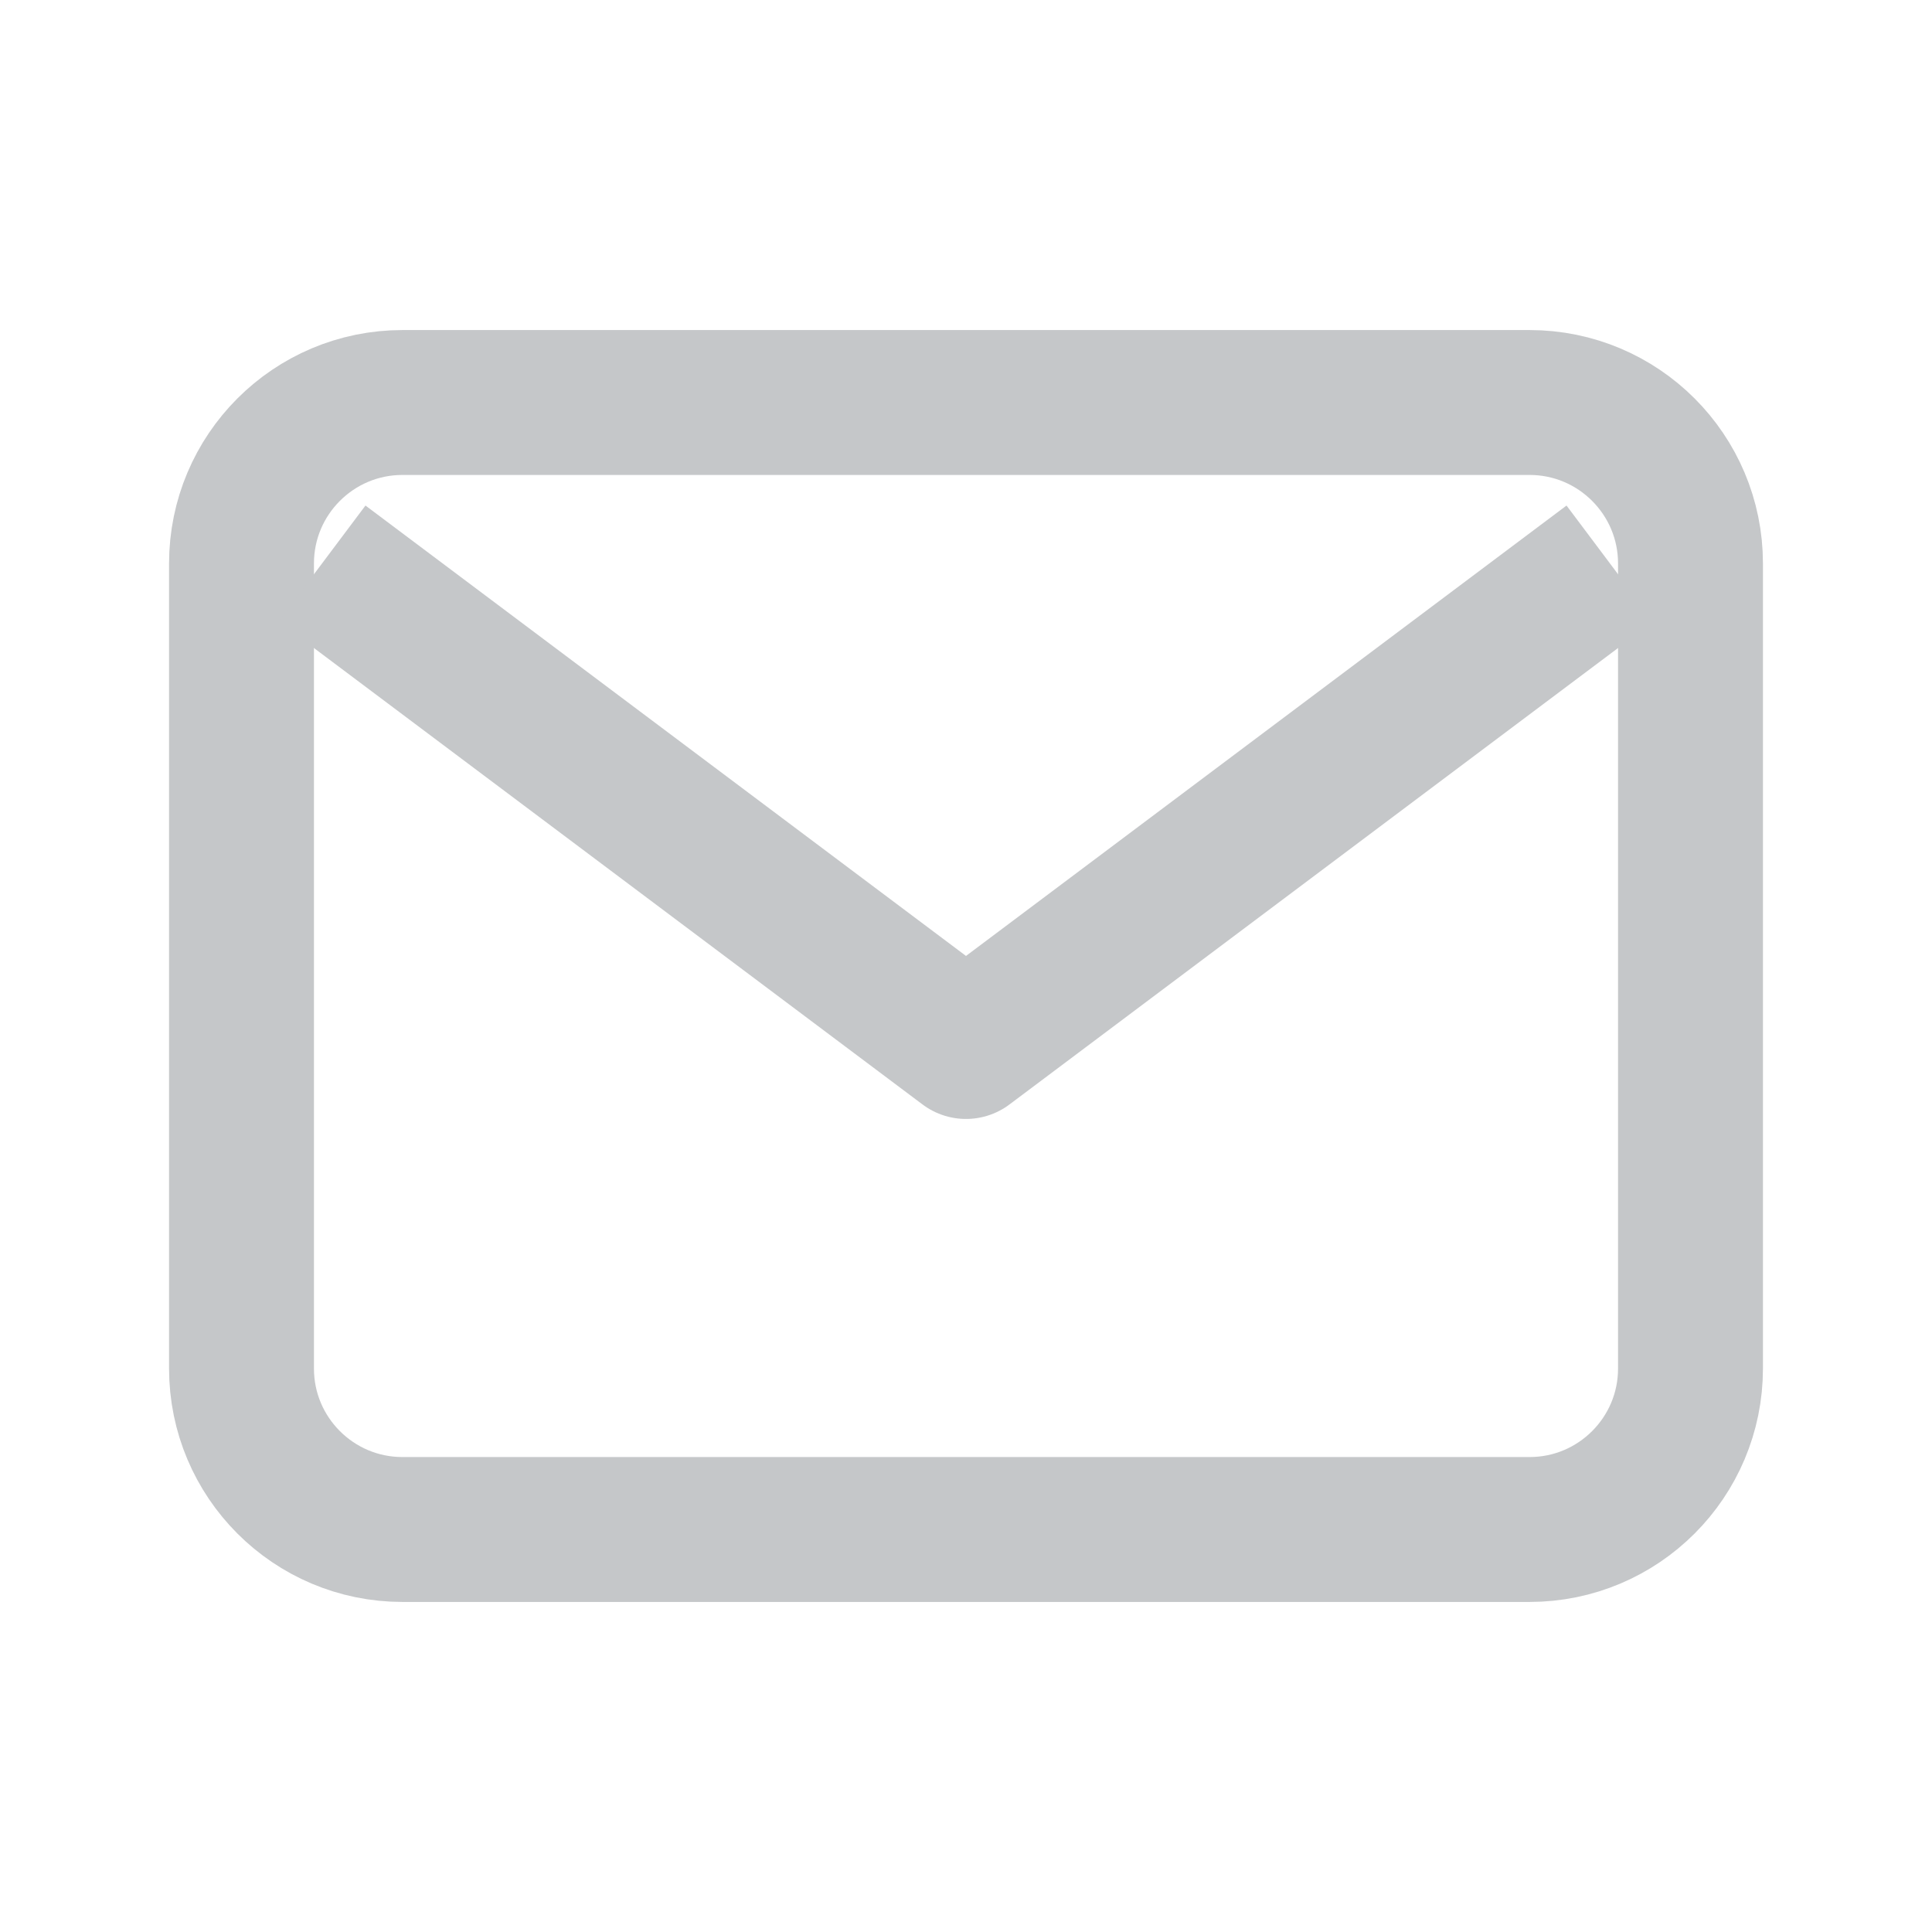
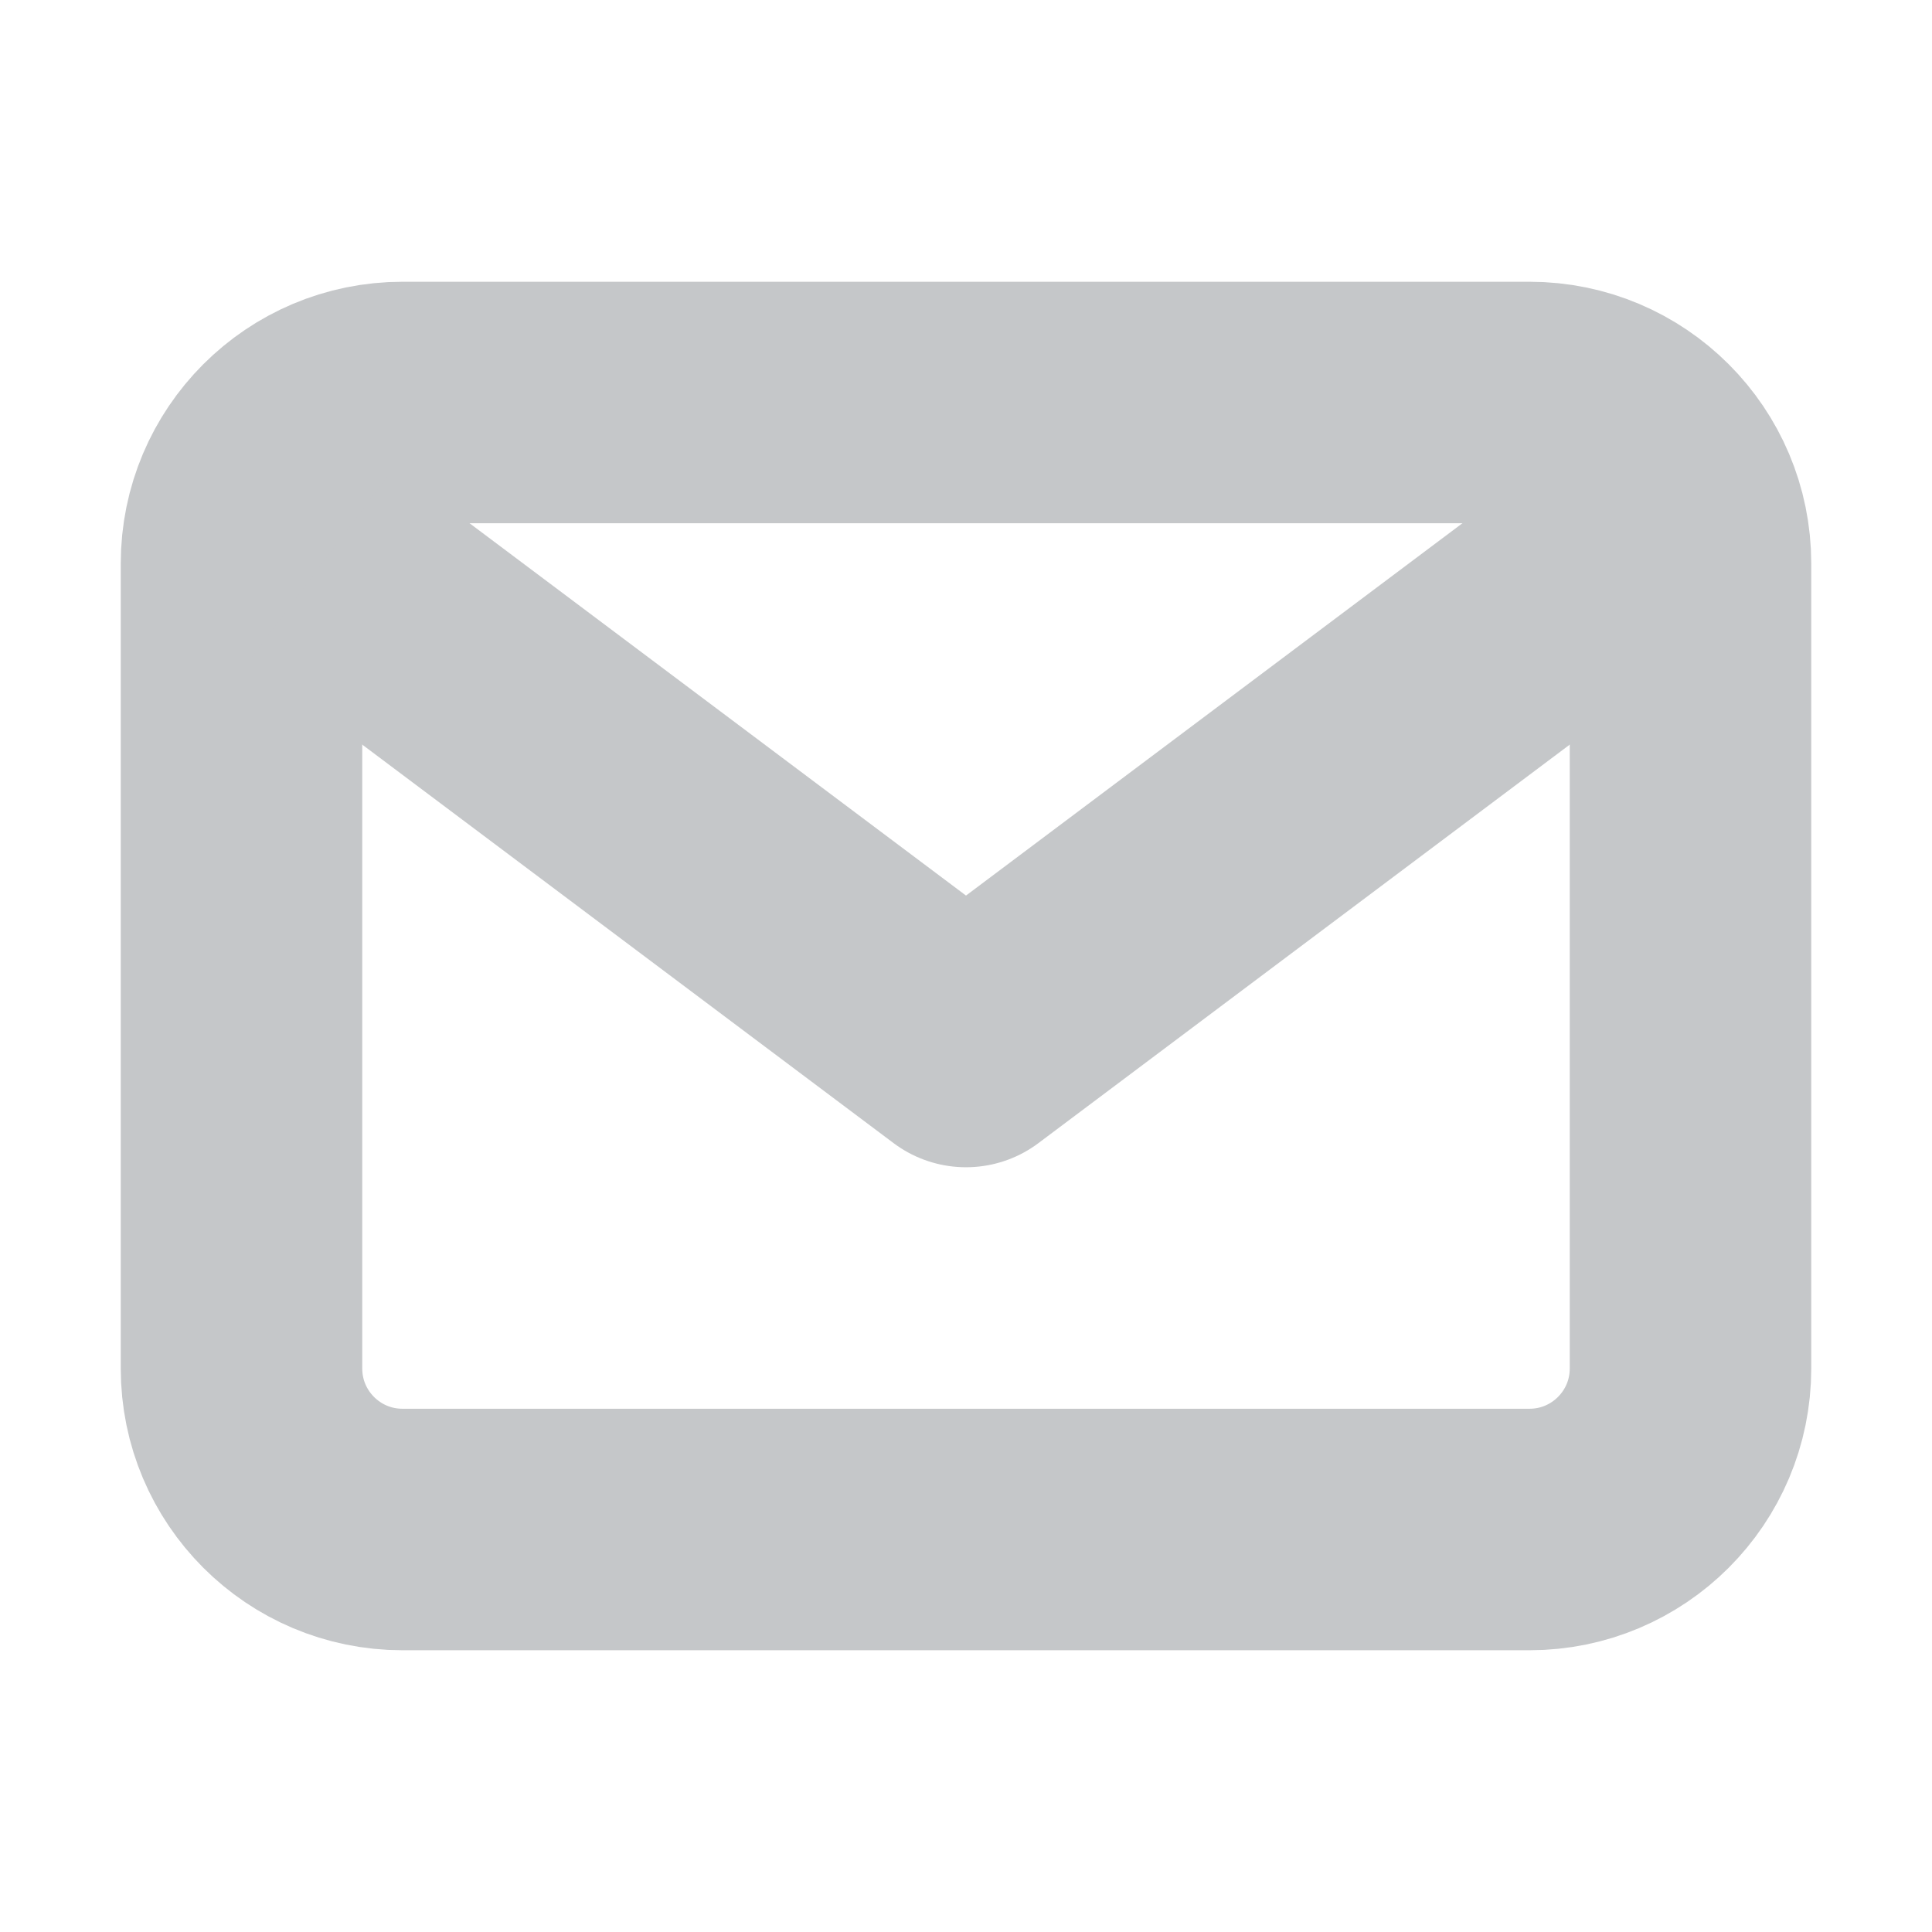
- <svg xmlns="http://www.w3.org/2000/svg" width="24" height="24" viewBox="0 0 24 24" fill="none" stroke="#c5c7c9" stroke-width="1.8">
+ <svg xmlns="http://www.w3.org/2000/svg" width="24" height="24" viewBox="0 0 24 24" fill="none" stroke="#c5c7c9" stroke-width="3">
  <rect x="3" y="5" width="18" height="14" rx="2" />
  <path d="m4 7 8 6 8-6" stroke-linejoin="round" />
</svg>
